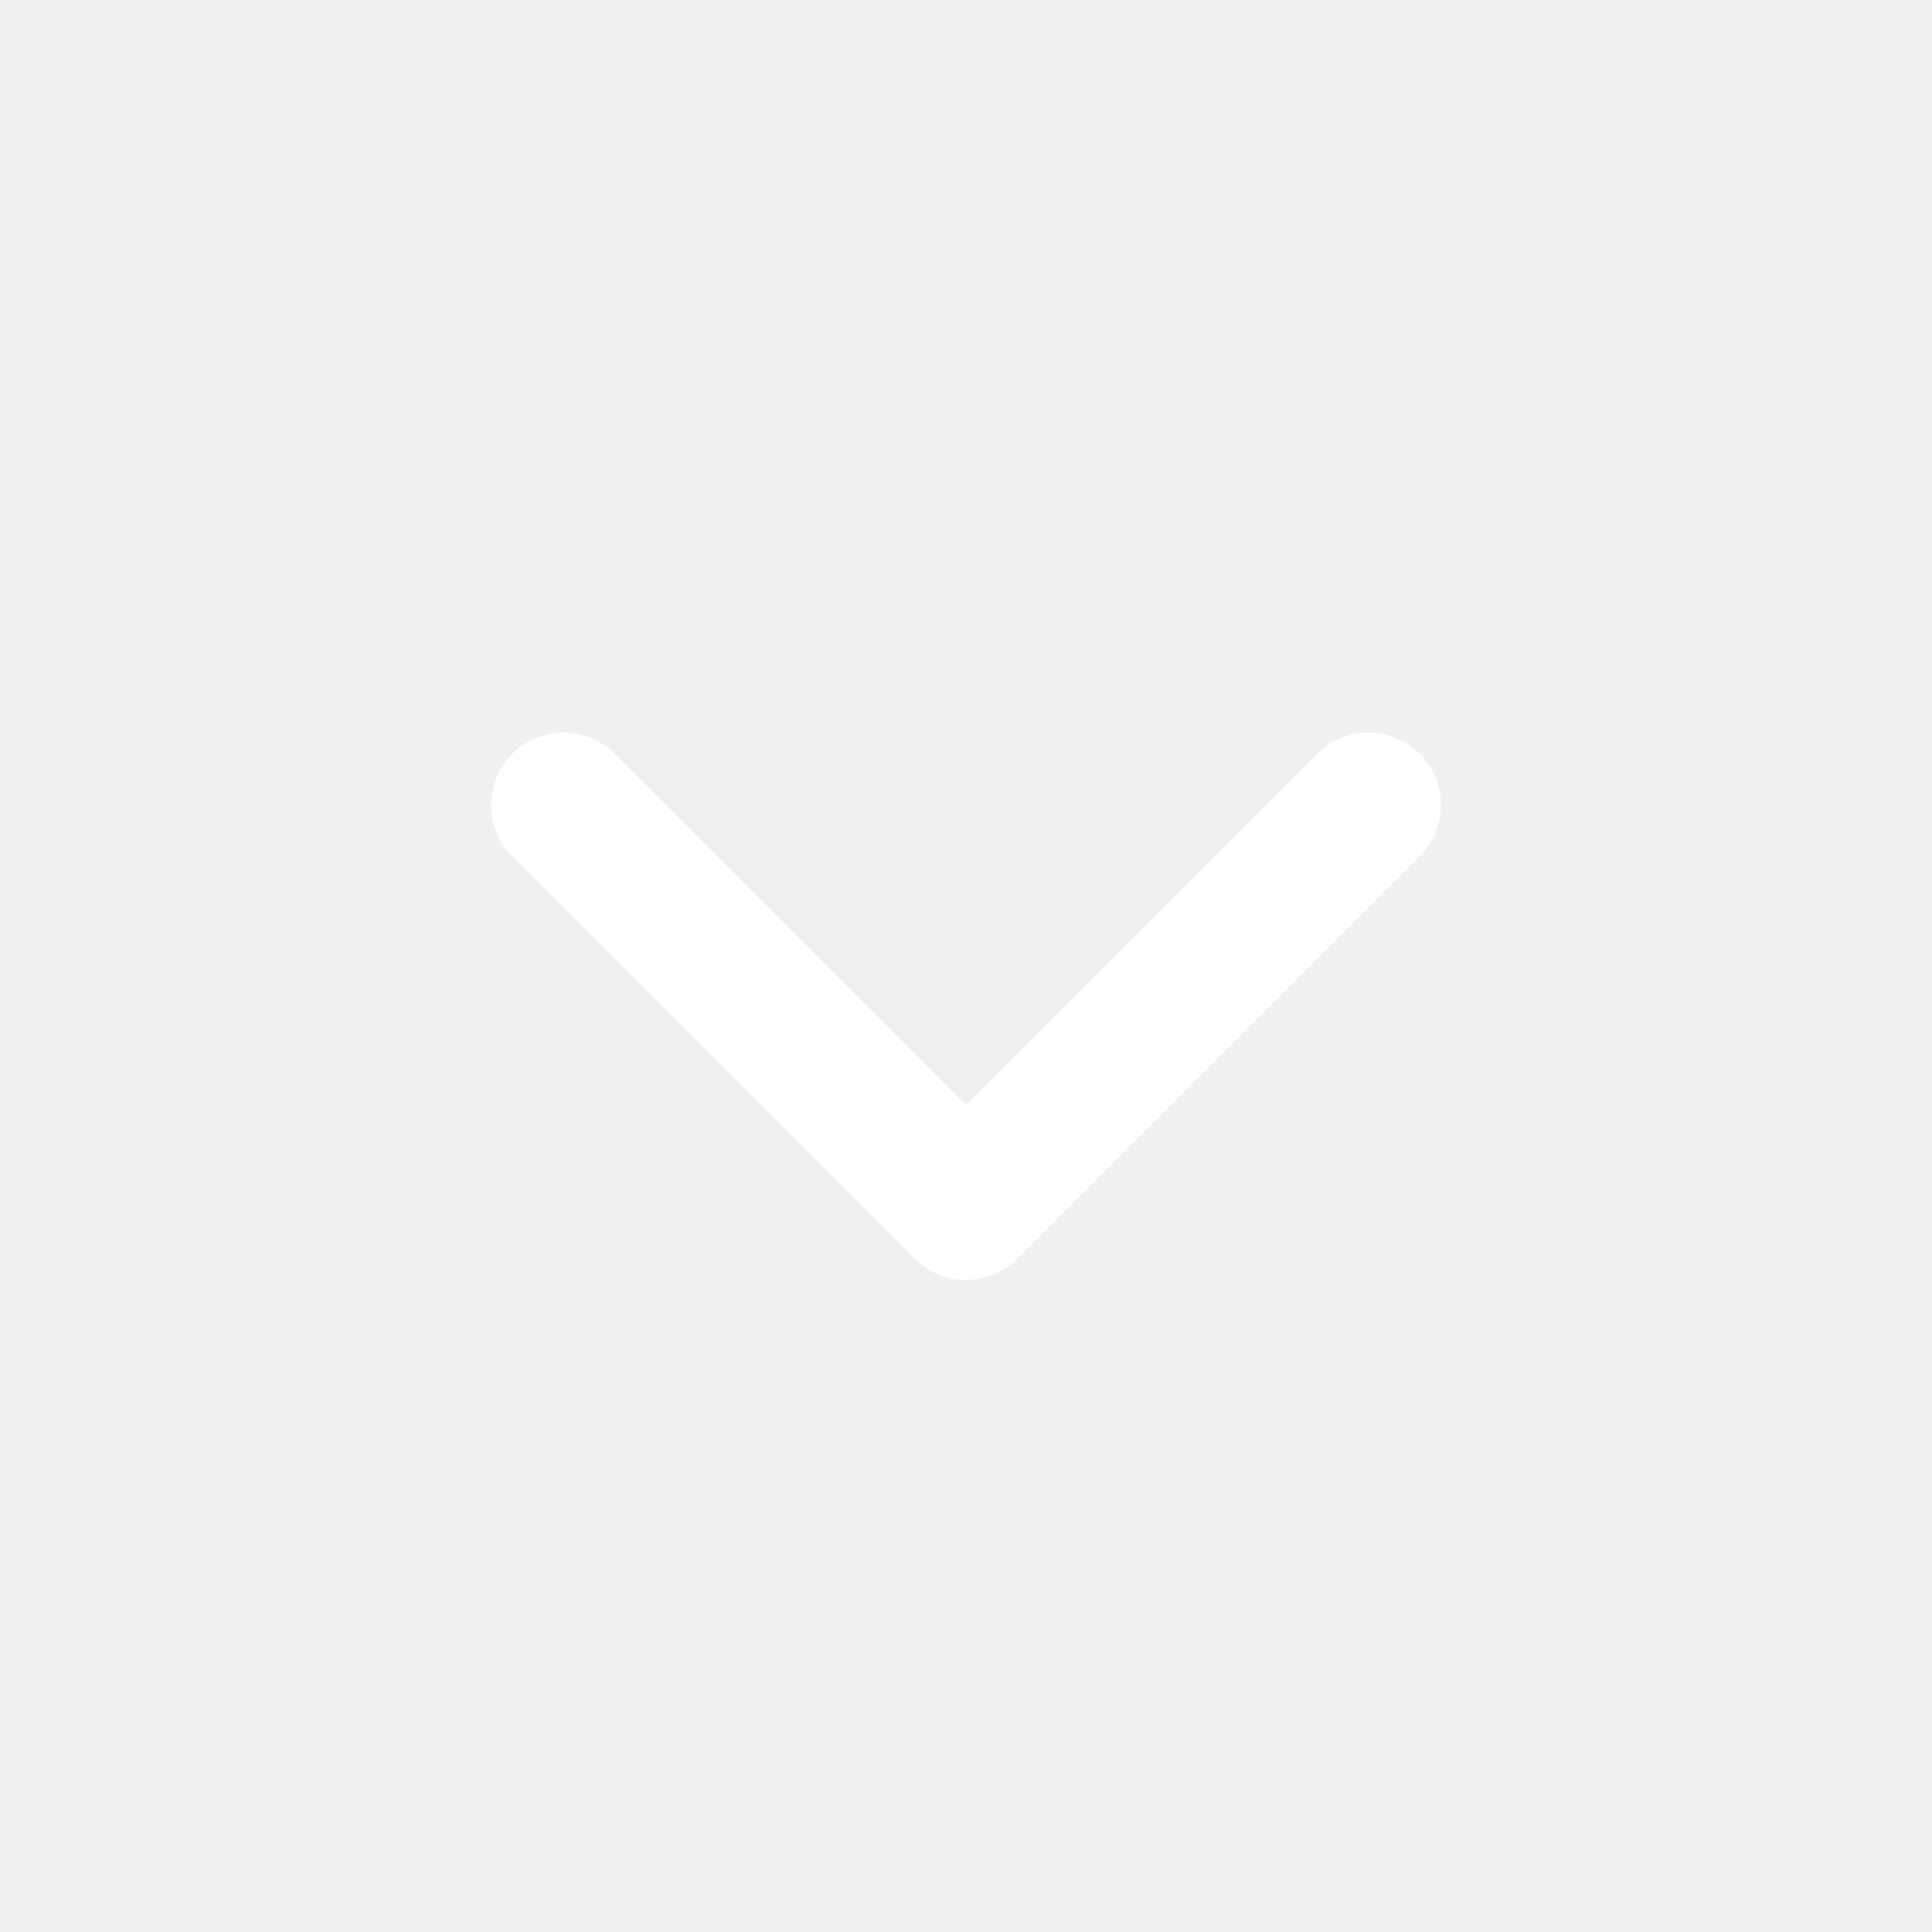
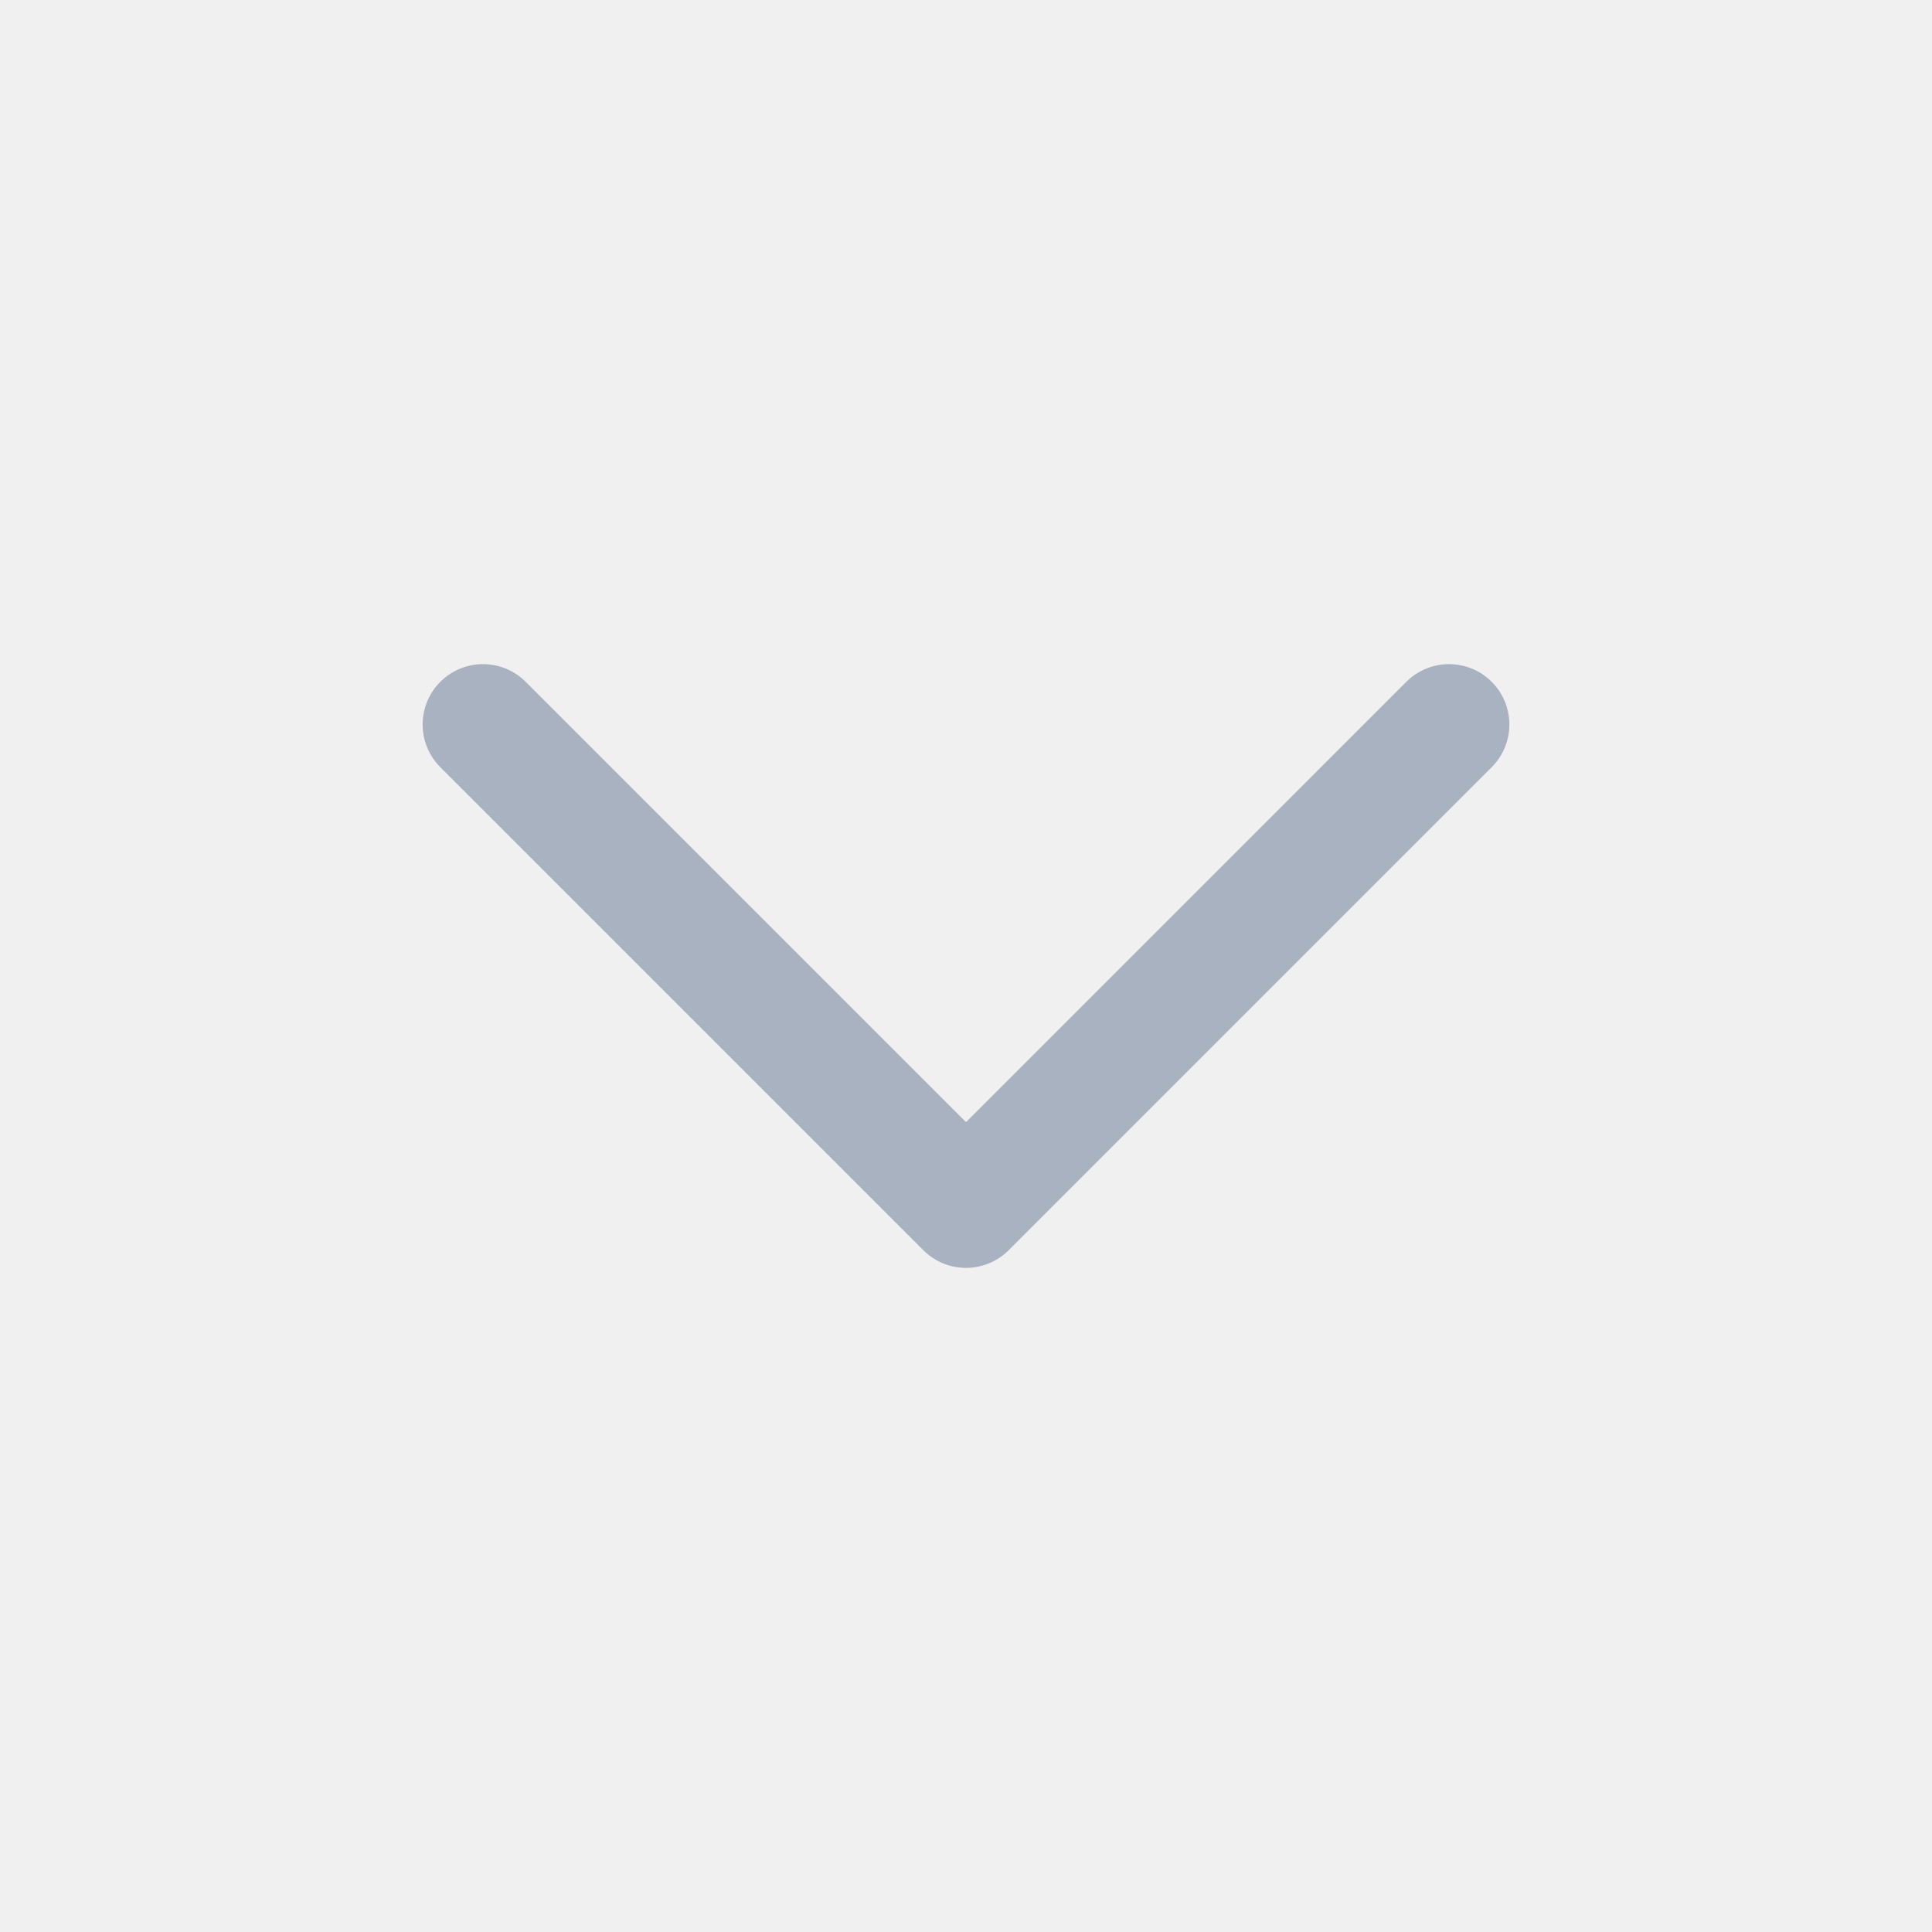
- <svg xmlns="http://www.w3.org/2000/svg" width="16" height="16" viewBox="0 0 16 16" fill="none">
-   <path d="M11.333 6.667L8 10L4.667 6.667" stroke="white" stroke-width="1.2" stroke-linecap="round" stroke-linejoin="round" />
+ <svg xmlns="http://www.w3.org/2000/svg" class="lucide lucide-chevron-down" width="16" height="16" viewBox="0 0 24 24" fill="none" stroke="#A9B2C0" stroke-width="1.5" stroke-linecap="round" stroke-linejoin="round">
+   <path d="m6 9 6 6 6-6" />
</svg>
